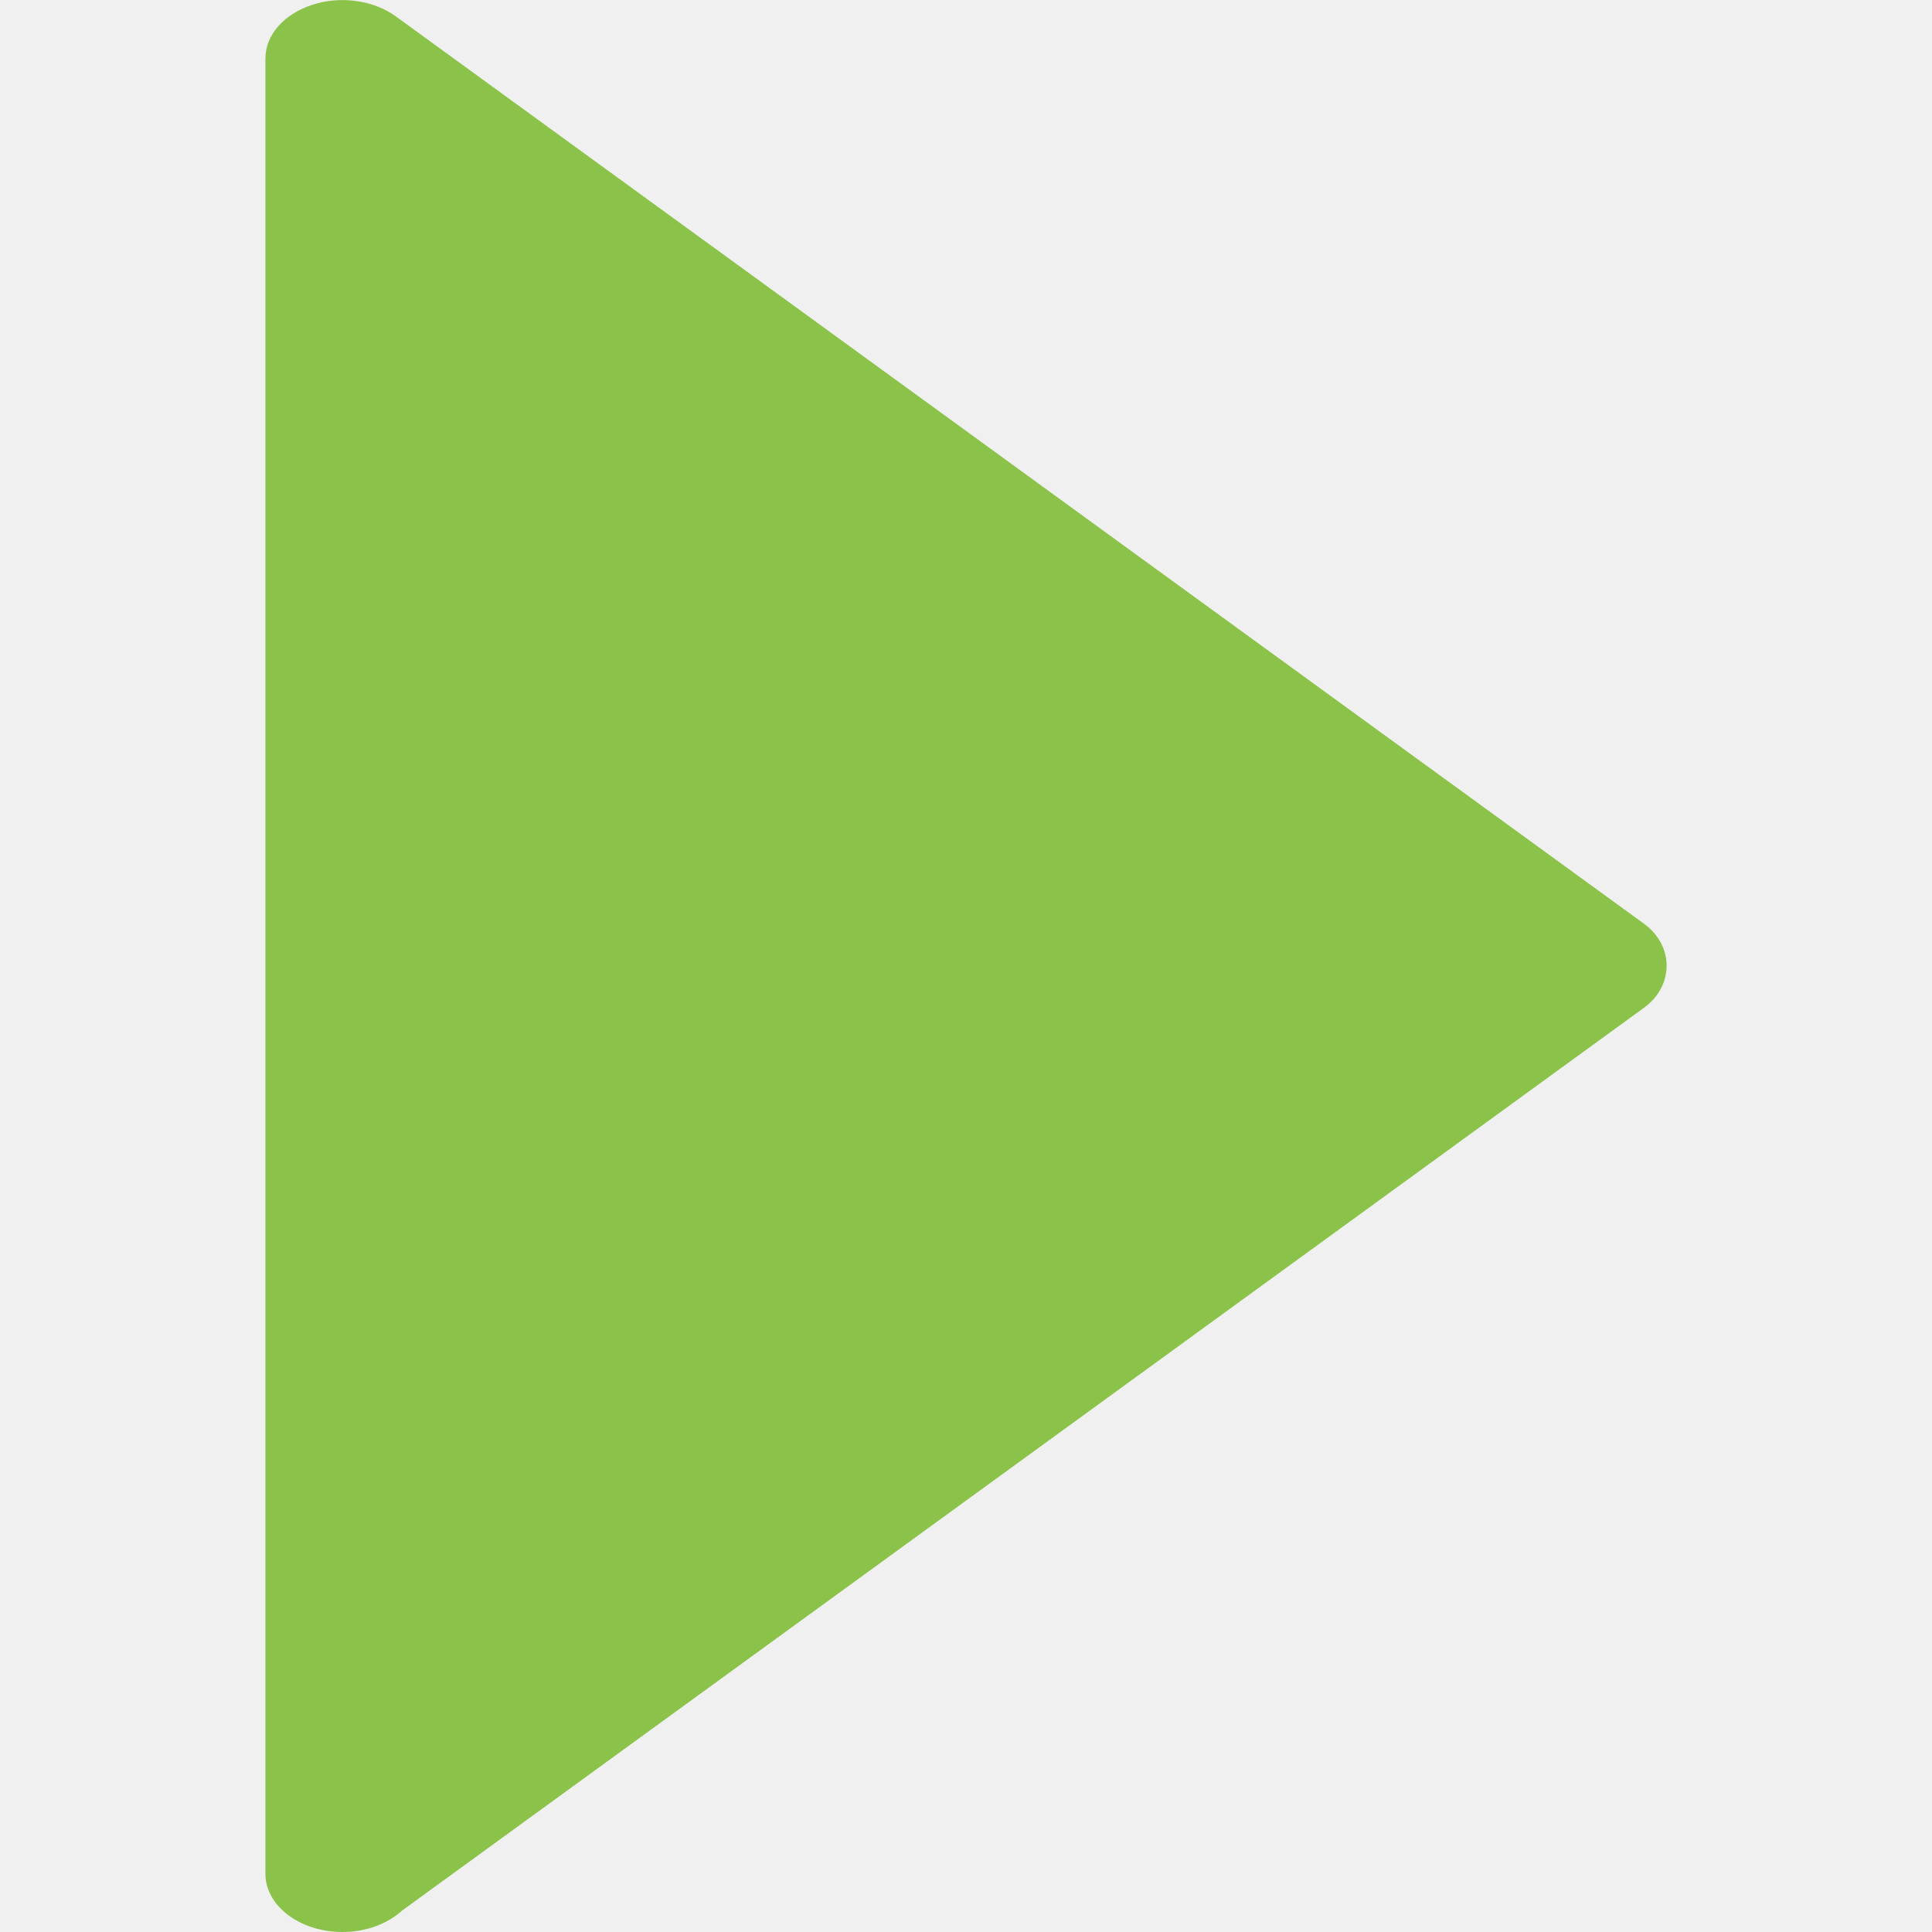
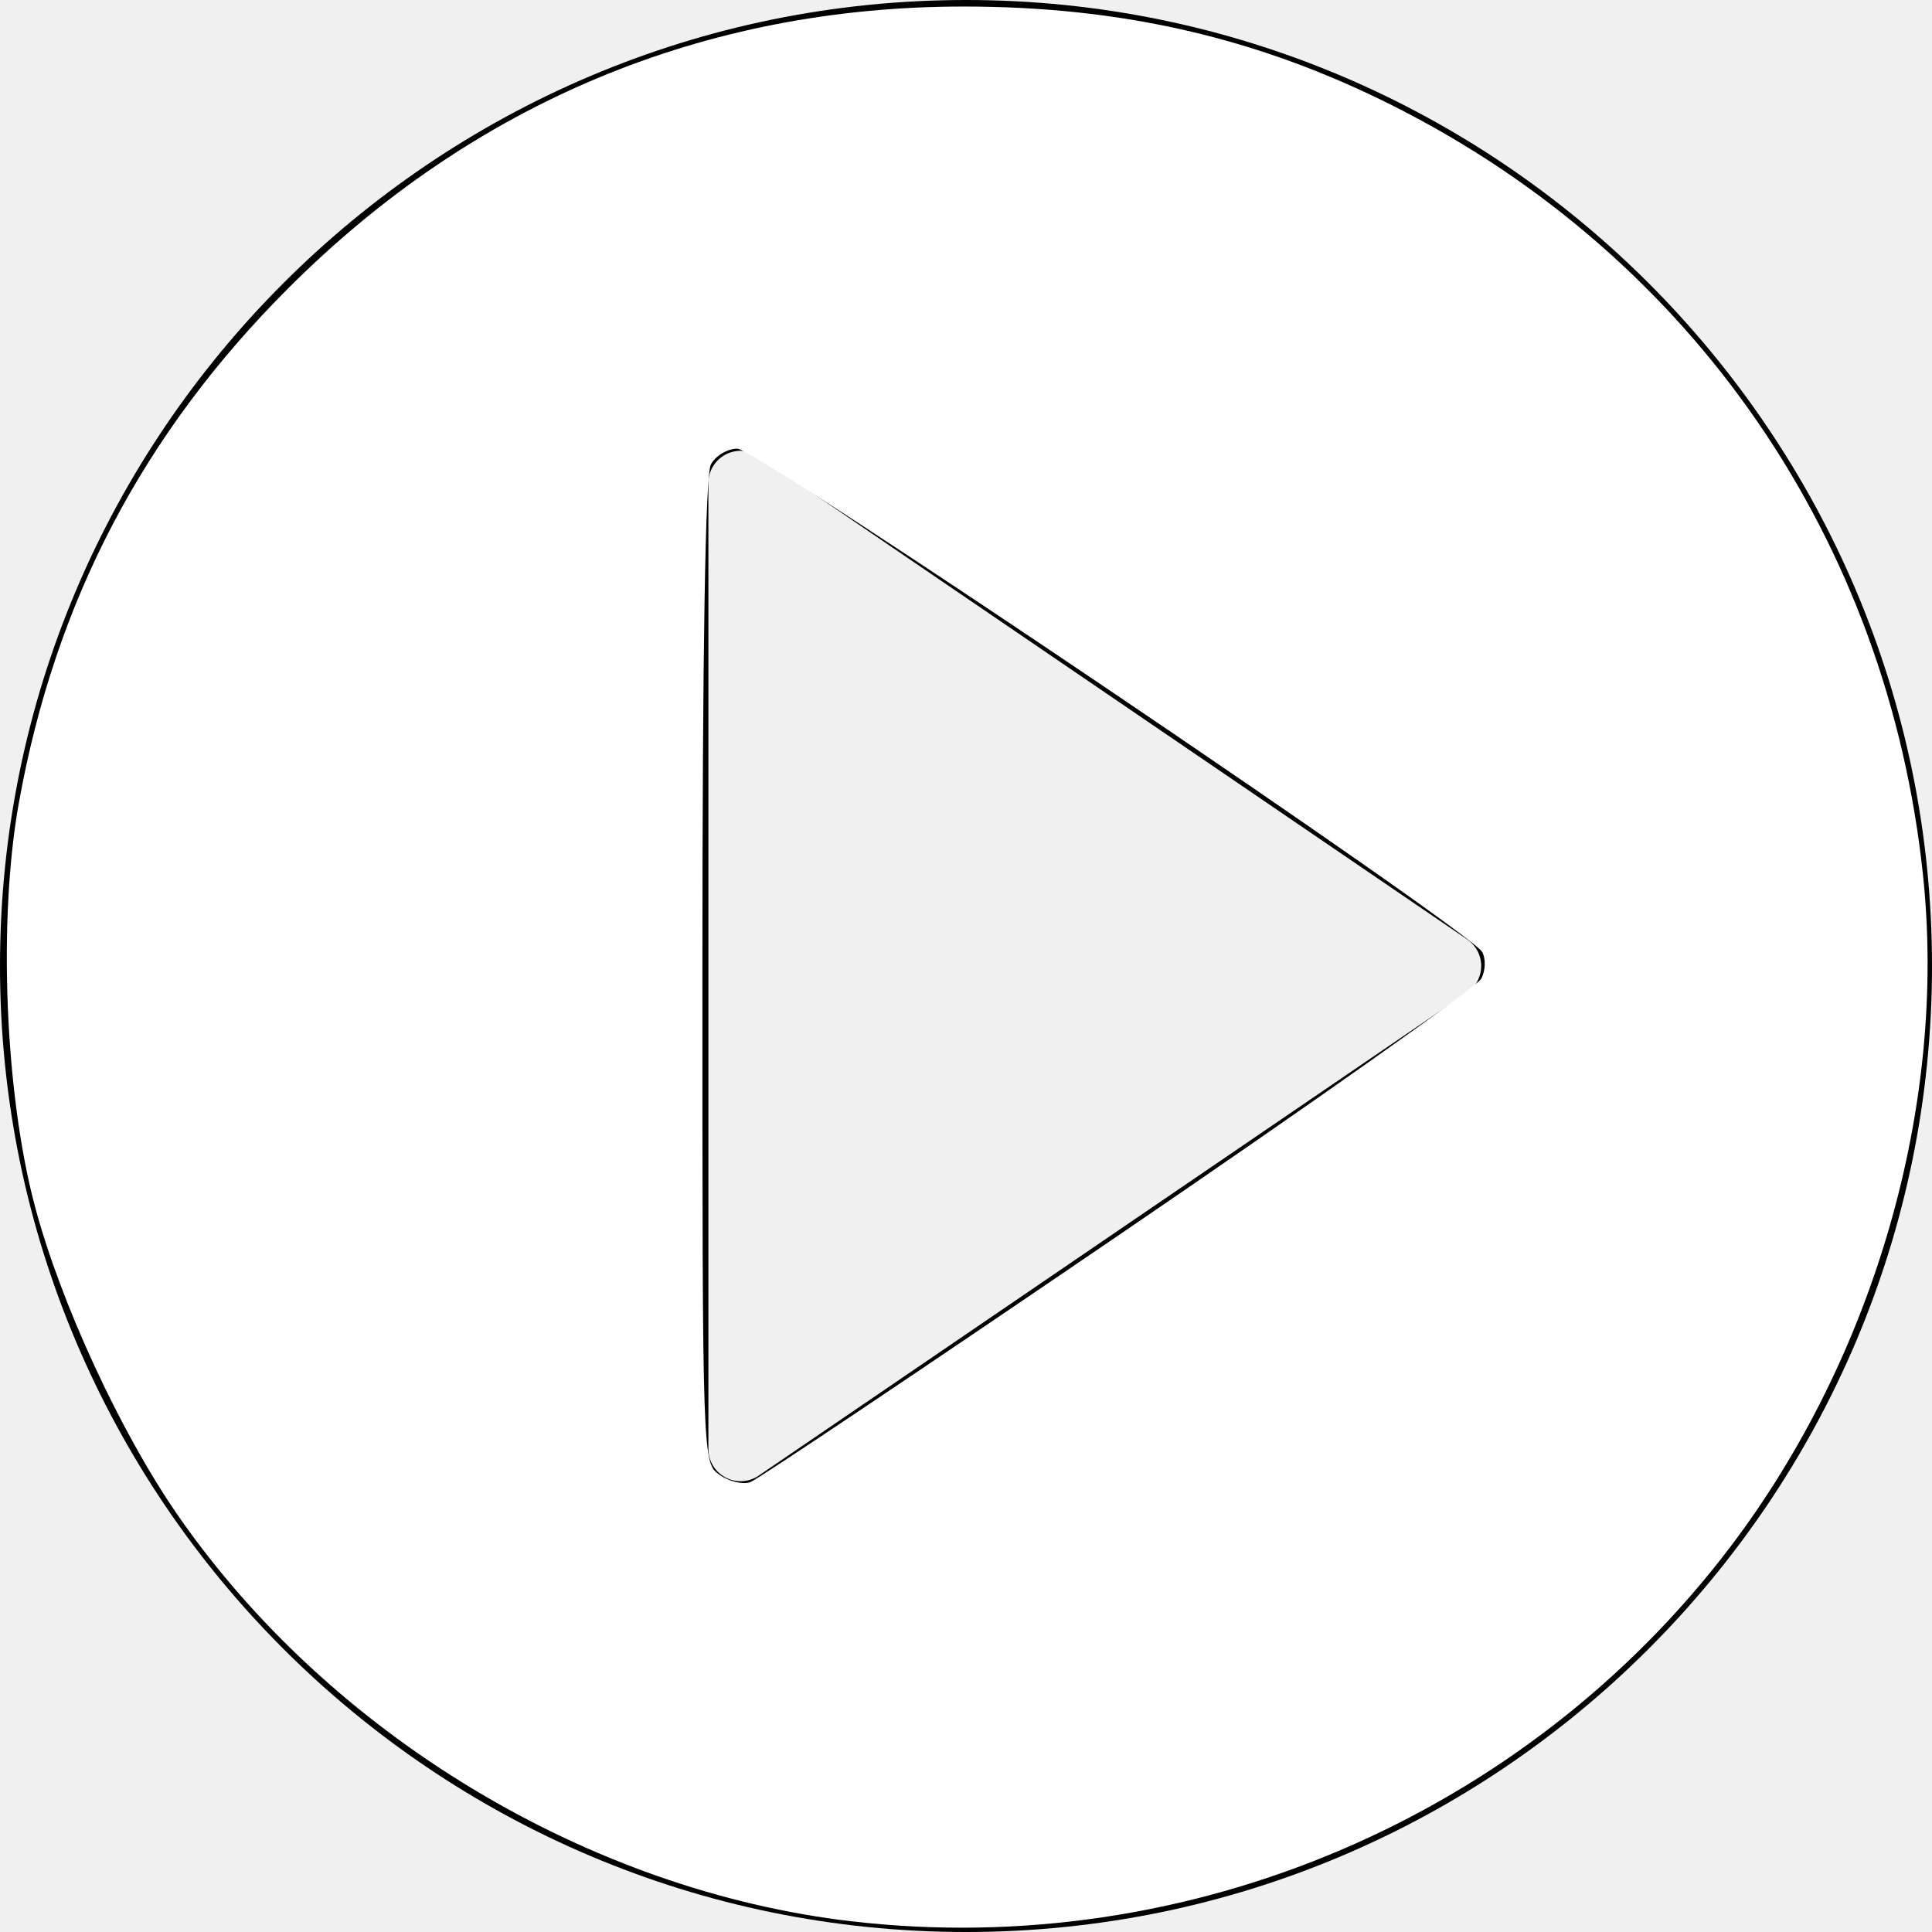
- <svg xmlns="http://www.w3.org/2000/svg" version="1.1" id="Capa_1" x="0px" y="0px" viewBox="0 0 11.188 11.188" style="enable-background:new 0 0 11.188 11.188;" xml:space="preserve">
-   <g>
-     <g>
-       <path style="fill:#8BC34A;" d="M1.537,10.851c0-0.001,0-0.002,0-0.003V0.338c0-0.135,0.107-0.257,0.271-0.31    c0.164-0.054,0.354-0.027,0.483,0.066L9.52,5.349c0.175,0.127,0.175,0.36,0,0.487l-7.193,5.229    c-0.081,0.074-0.205,0.123-0.344,0.123C1.737,11.188,1.537,11.037,1.537,10.851z" />
-     </g>
-   </g>
-   <g>
+ <svg xmlns="http://www.w3.org/2000/svg" version="1.1" id="Capa_1" x="0px" y="0px" viewBox="0 0 60 60" style="enable-background:new 0 0 60 60;" xml:space="preserve">
+   <defs id="defs37" />
+   <path d="M30,0C13.458,0,0,13.458,0,30s13.458,30,30,30s30-13.458,30-30S46.542,0,30,0z M45.563,30.826l-22,15  C23.394,45.941,23.197,46,23,46c-0.16,0-0.321-0.038-0.467-0.116C22.205,45.711,22,45.371,22,45V15c0-0.371,0.205-0.711,0.533-0.884  c0.328-0.174,0.724-0.15,1.031,0.058l22,15C45.836,29.36,46,29.669,46,30S45.836,30.64,45.563,30.826z" id="path2" />
+   <g id="g4">
</g>
-   <g>
+   <g id="g6">
</g>
-   <g>
+   <g id="g8">
</g>
-   <g>
+   <g id="g10">
</g>
-   <g>
+   <g id="g12">
</g>
-   <g>
+   <g id="g14">
</g>
-   <g>
+   <g id="g16">
</g>
-   <g>
+   <g id="g18">
</g>
-   <g>
+   <g id="g20">
</g>
-   <g>
+   <g id="g22">
</g>
-   <g>
+   <g id="g24">
</g>
-   <g>
+   <g id="g26">
</g>
-   <g>
+   <g id="g28">
</g>
-   <g>
+   <g id="g30">
</g>
-   <g>
+   <g id="g32">
</g>
+   <path style="fill:#ffffff;stroke-width:0.254" d="M 26.453,59.669 C 18.279,58.718 10.229,53.864 5.514,47.045 3.734,44.47 1.878,40.453 1.081,37.449 0.152,33.951 -0.062,28.556 0.583,24.949 1.704,18.692 4.436,13.468 8.952,8.952 14.714,3.19 21.873,0.203 29.925,0.203 c 4.936,0 9.169,0.98 13.361,3.094 9.295,4.687 15.346,13.486 16.437,23.902 0.743,7.1 -1.499,14.917 -5.975,20.826 -6.36,8.397 -16.826,12.861 -27.295,11.643 z m 8.285,-21.306 c 6.06,-4.131 11.127,-7.715 11.261,-7.965 0.136,-0.254 0.149,-0.623 0.03,-0.836 -0.365,-0.653 -22.525,-15.629 -23.126,-15.629 -0.31,-1.29e-4 -0.682,0.221 -0.826,0.492 -0.173,0.323 -0.263,5.718 -0.263,15.748 0,15.244 4.33e-4,15.257 0.538,15.633 0.296,0.207 0.725,0.307 0.953,0.222 0.229,-0.085 5.374,-3.534 11.433,-7.665 z" id="path3744" />
</svg>
